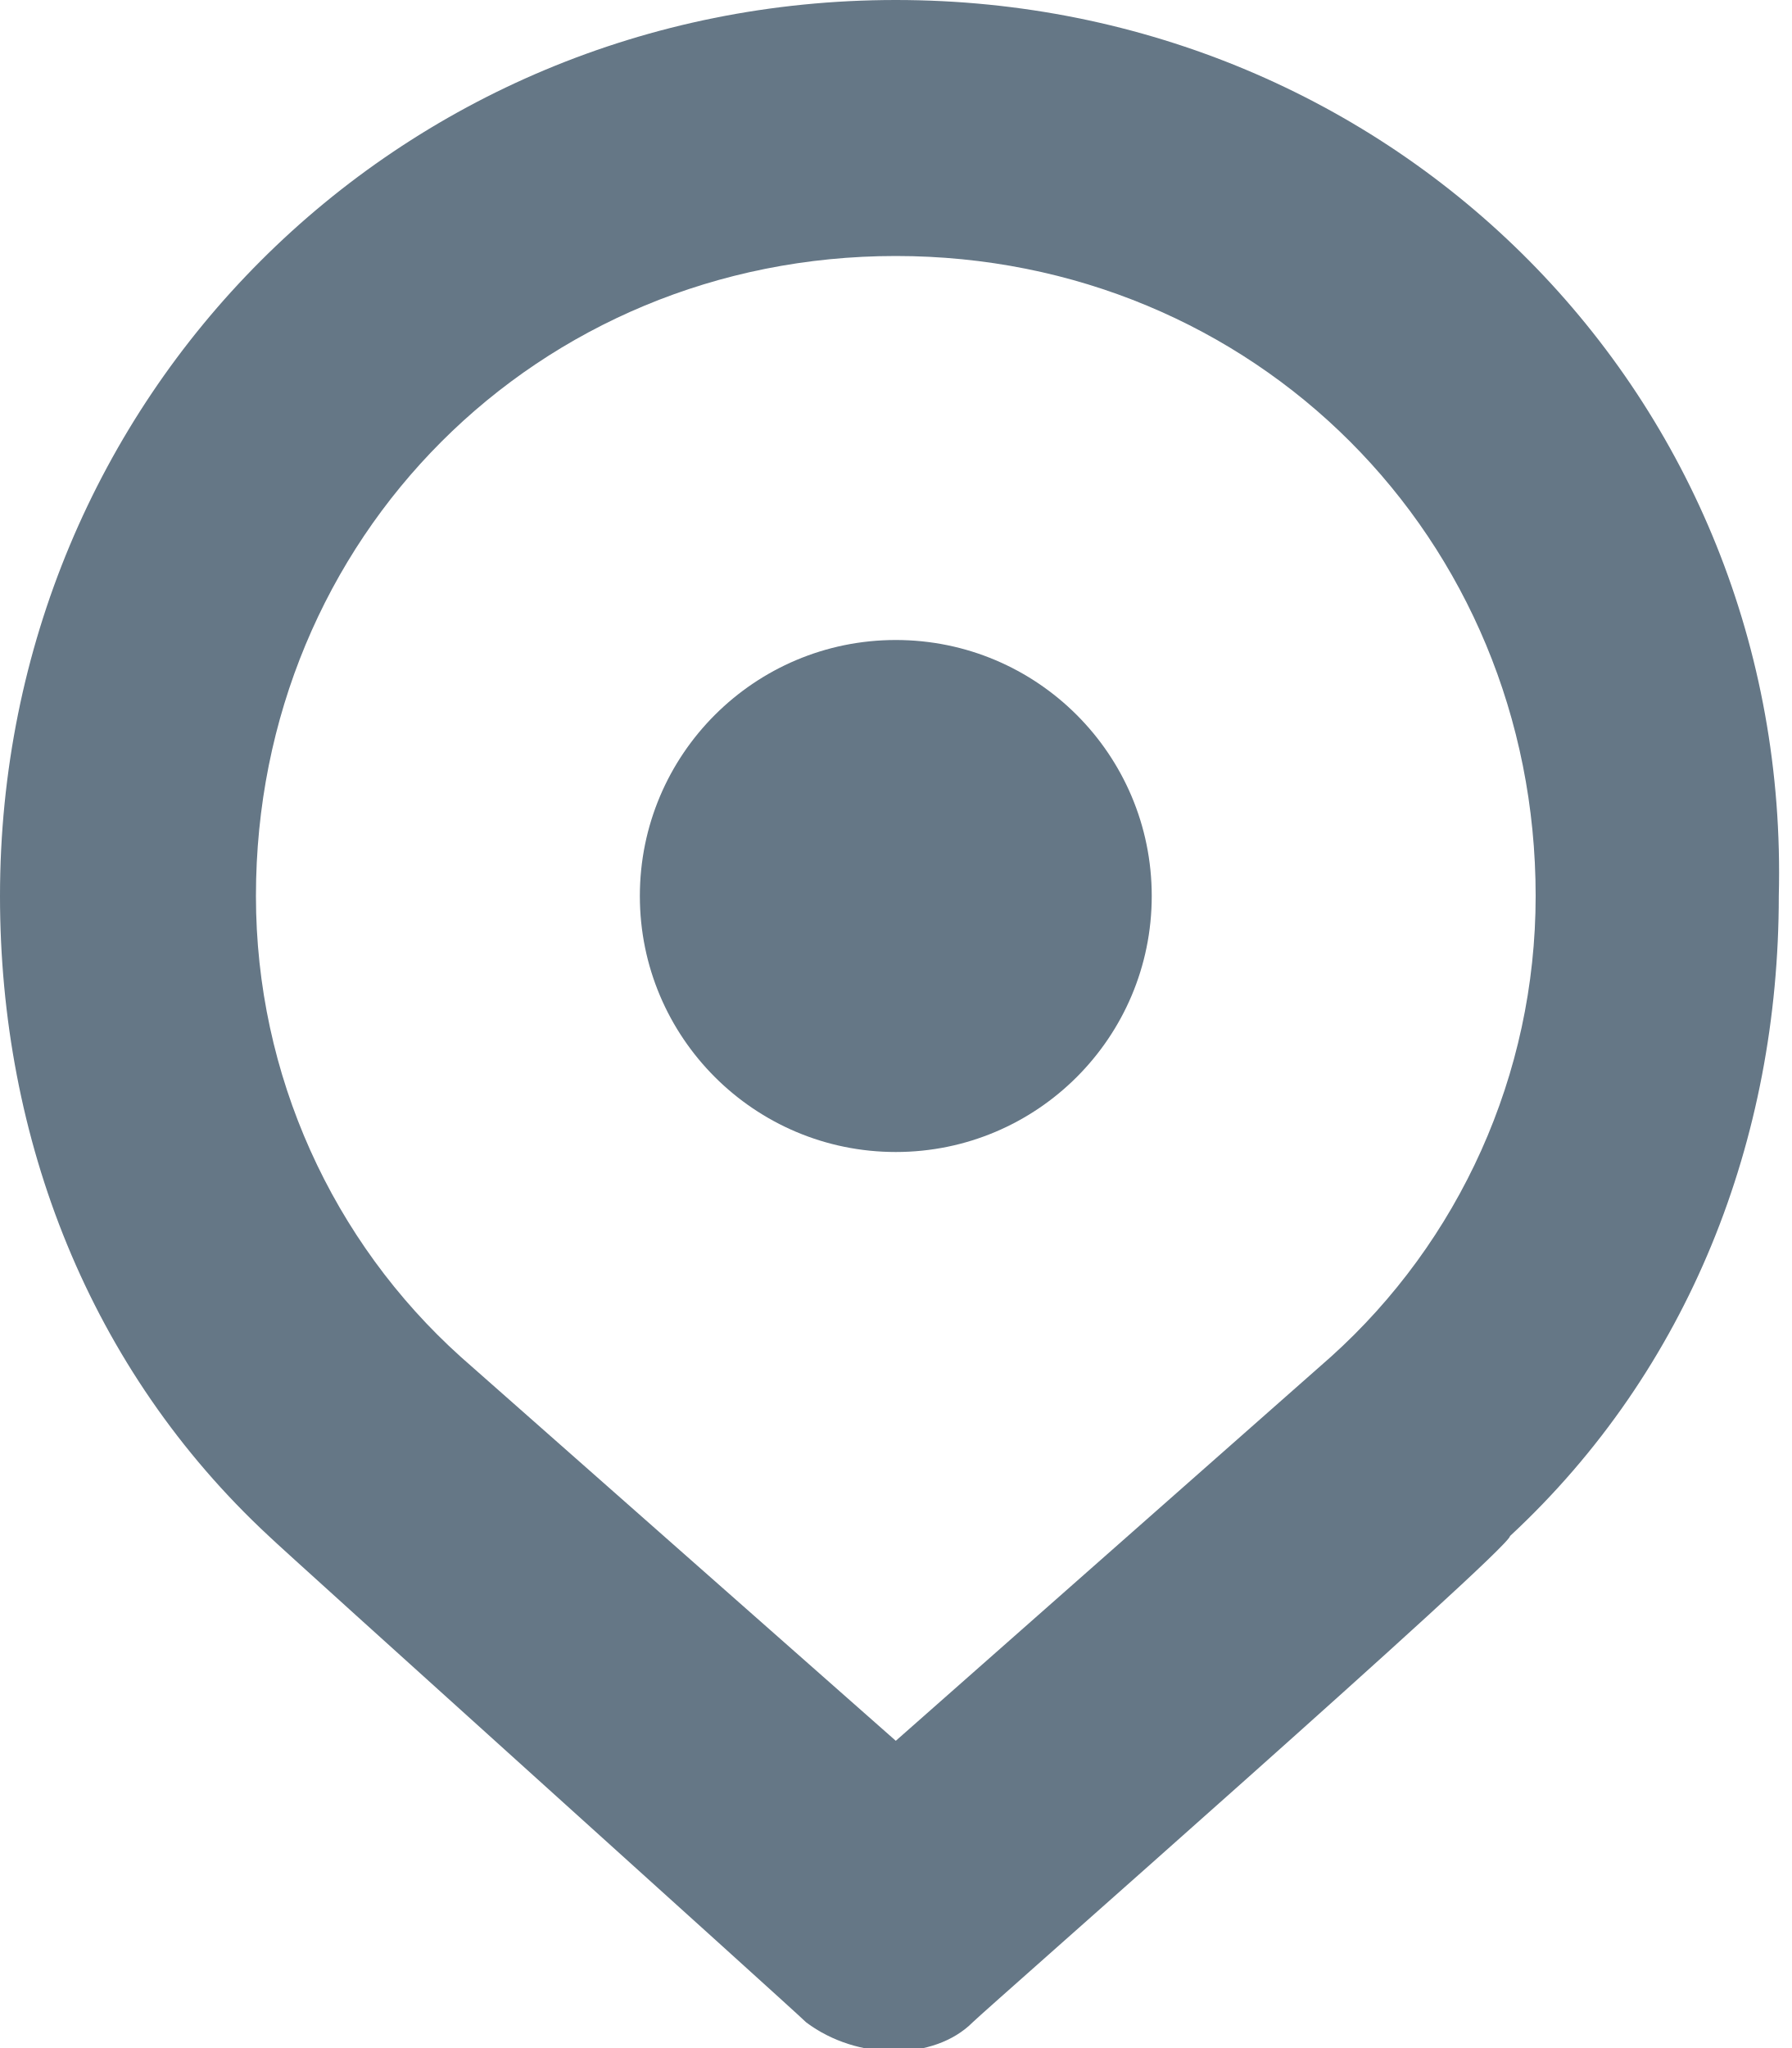
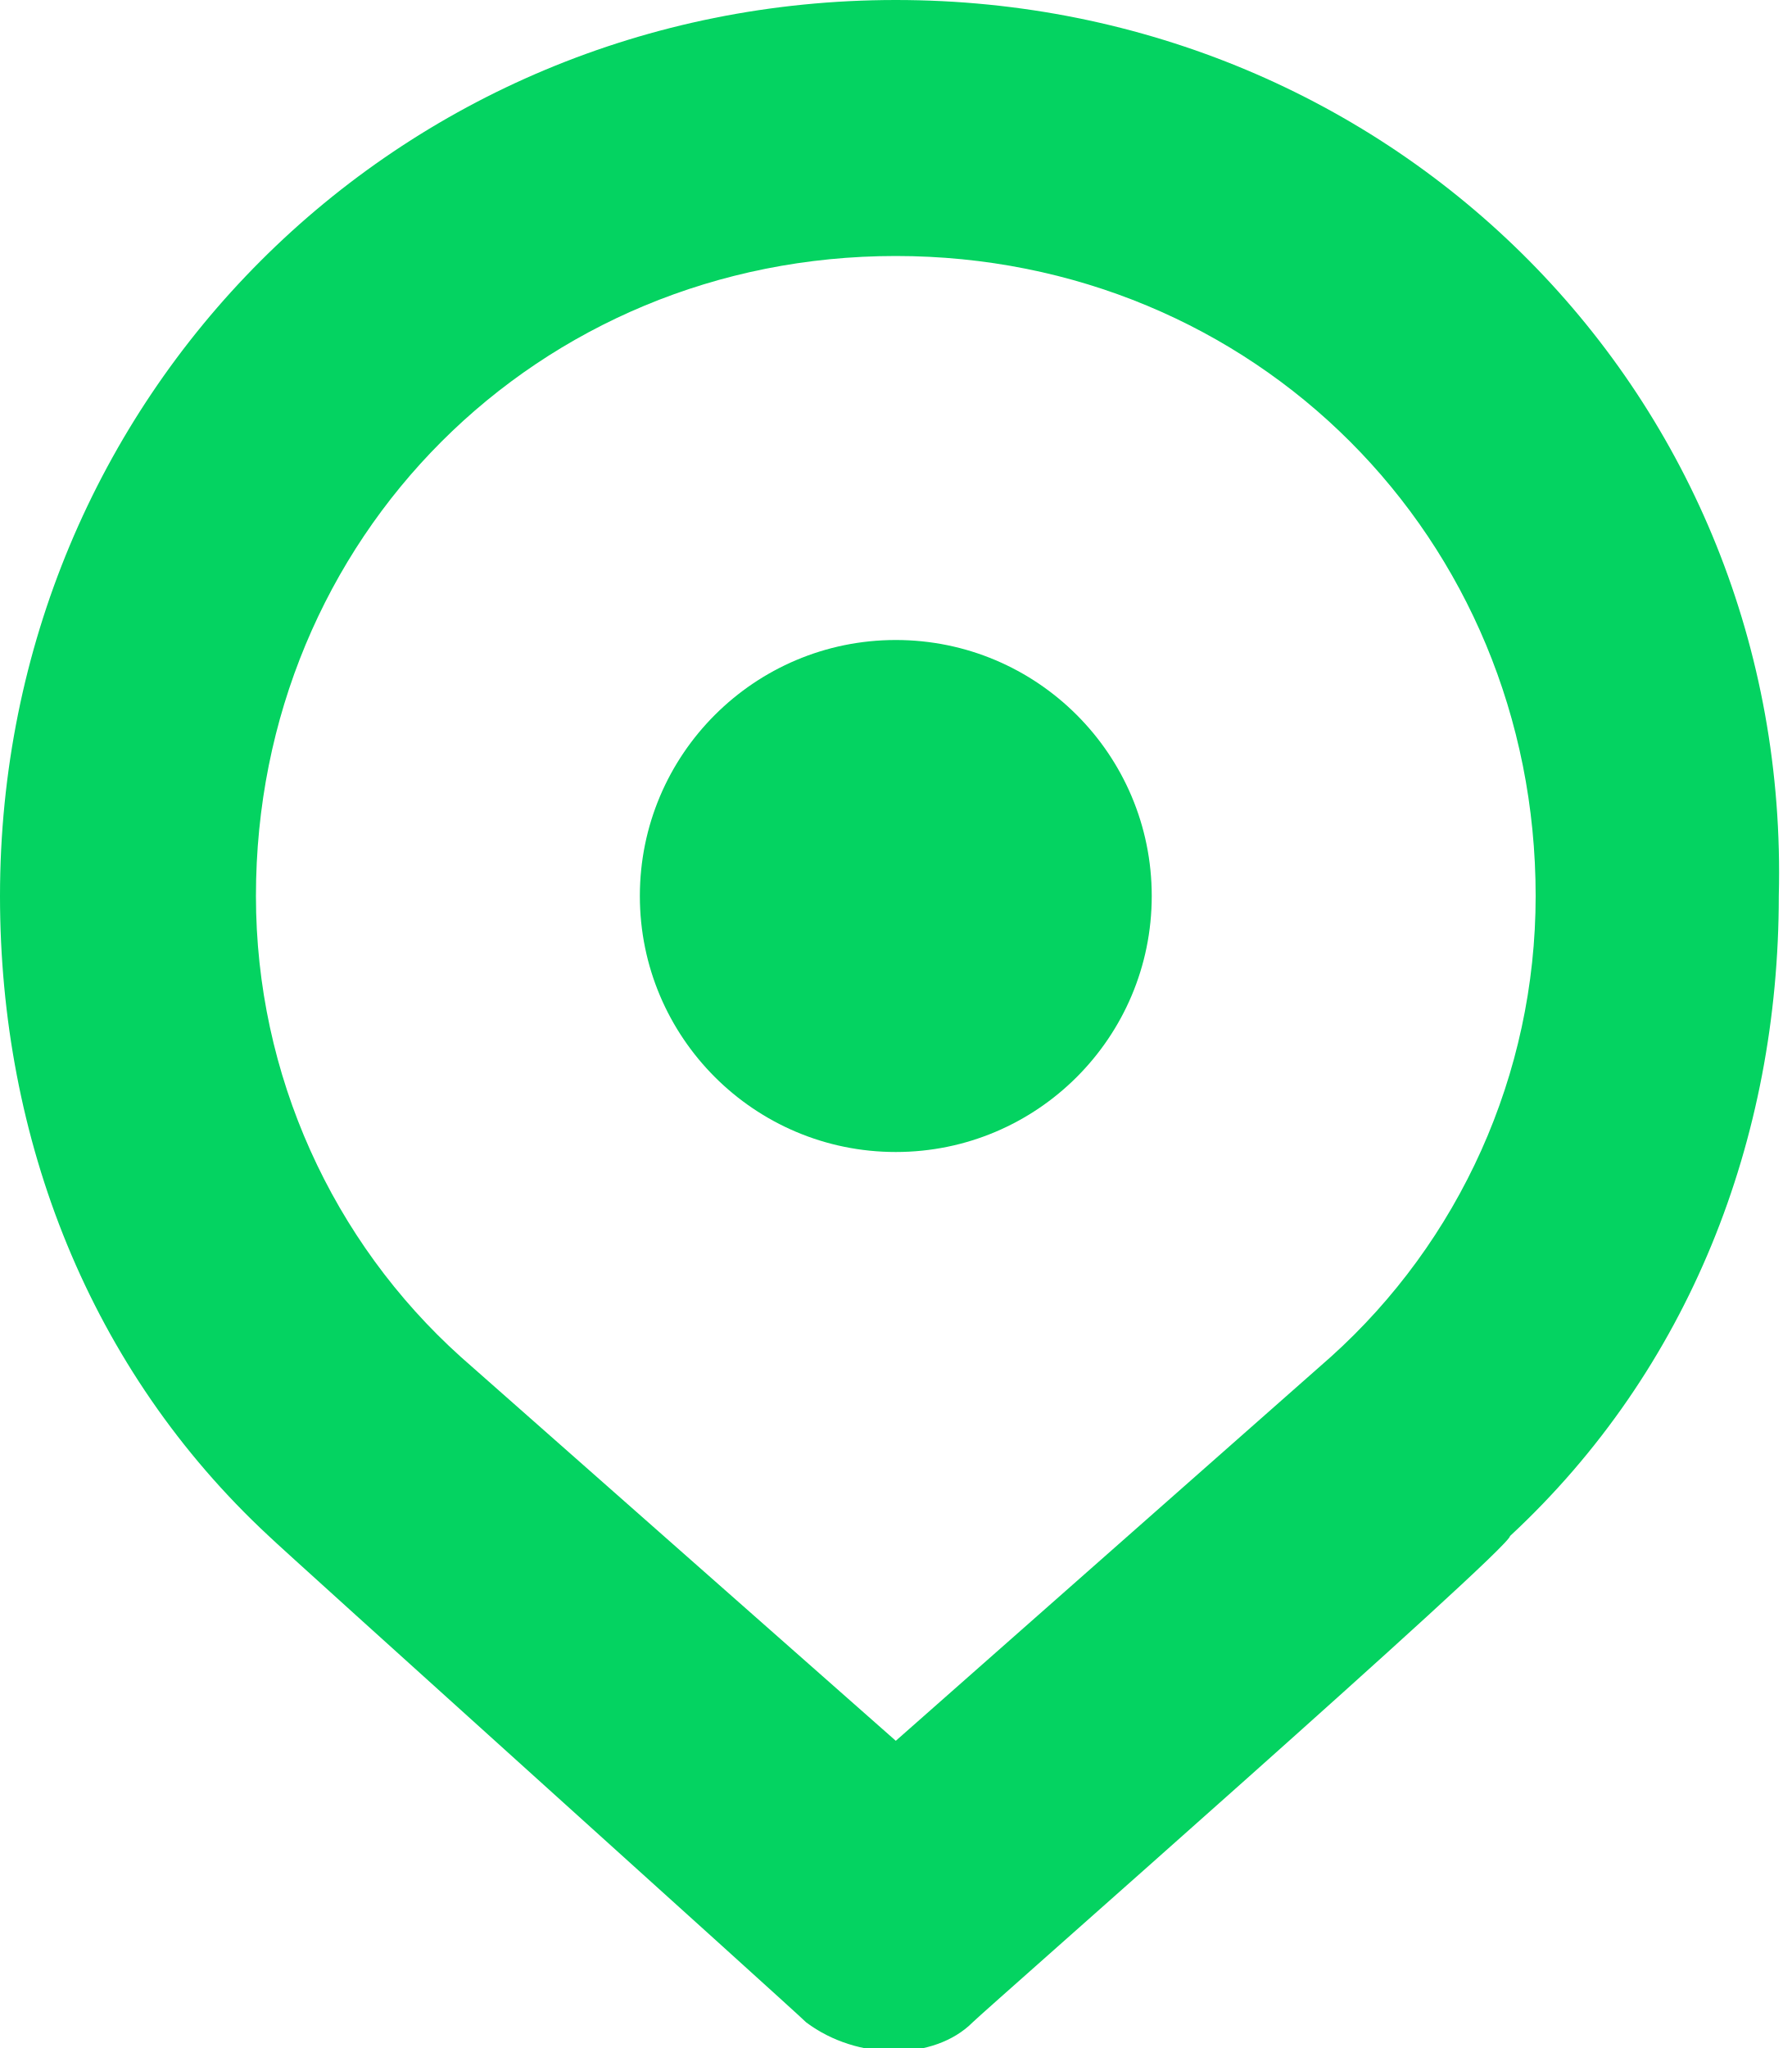
<svg xmlns="http://www.w3.org/2000/svg" width="14px" height="16px" viewBox="0 0 14 16" version="1.1">
  <defs />
  <g id="Page-1" stroke="none" stroke-width="1" fill="none" fill-rule="evenodd">
-     <g id="TWITTER-PROFILE-2018" transform="translate(-132, -692)" fill="#657786">
+     <g id="TWITTER-PROFILE-2018" transform="translate(-132, -692)" fill="#04D361">
      <g id="Profile" transform="translate(0, 341)">
        <g id="Quick-informations" transform="translate(129, 350)">
          <g id="Place" transform="translate(3, 0)">
            <g id="Group" transform="translate(0, 1)">
              <path d="M7,0 C3.1,0 0,3.1 0,7 C0,8.9 0.7,10.7 2.1,12 C2.2,12.1 6.2,15.7 6.3,15.8 C6.7,16.1 7.3,16.1 7.6,15.8 C7.7,15.7 11.8,12.1 11.8,12 C13.2,10.7 13.9,8.9 13.9,7 C14,3.1 10.9,0 7,0 Z M10.4,10.6 C10.4,10.6 10.4,10.7 10.4,10.6 L7,13.6 L3.6,10.6 C3.6,10.6 3.6,10.6 3.6,10.6 C2.6,9.7 2,8.4 2,7 C2,4.2 4.2,2 7,2 C9.8,2 12,4.2 12,7 C12,8.4 11.4,9.7 10.4,10.6 Z" id="Shape" fill-rule="nonzero" />
              <circle id="Oval-3" cx="7" cy="7" r="2" />
            </g>
          </g>
        </g>
      </g>
    </g>
  </g>
</svg>
